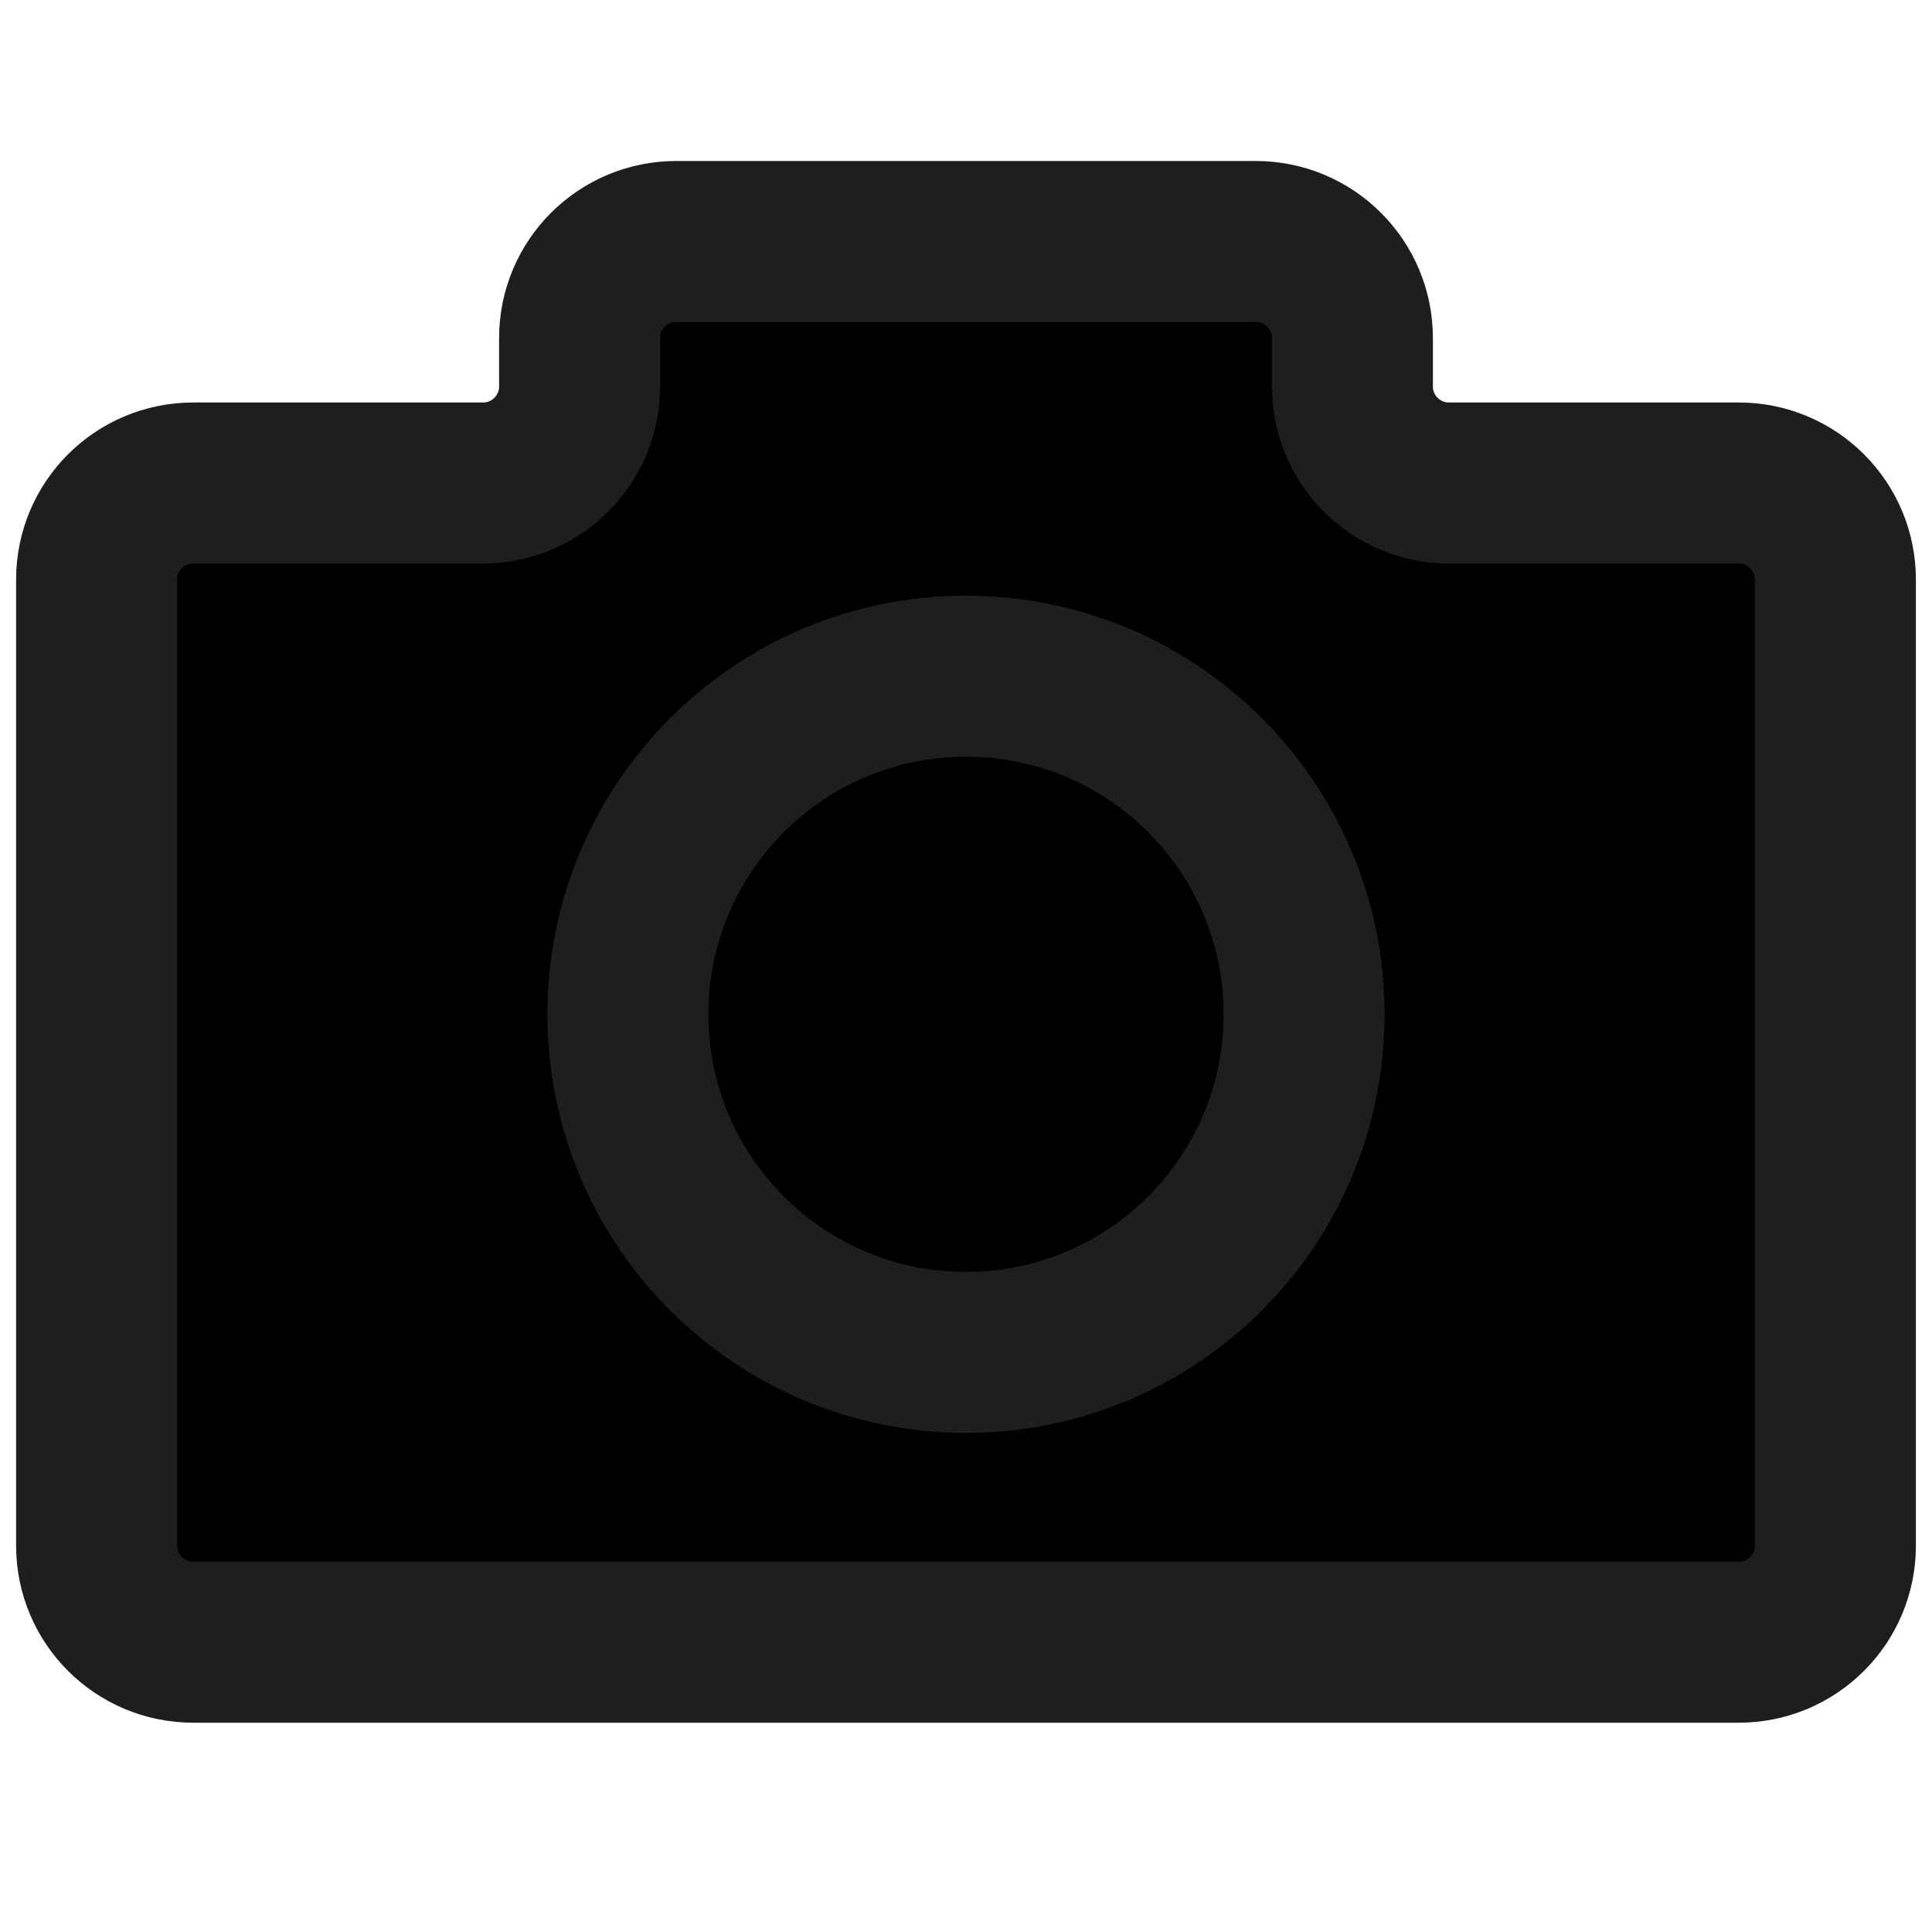
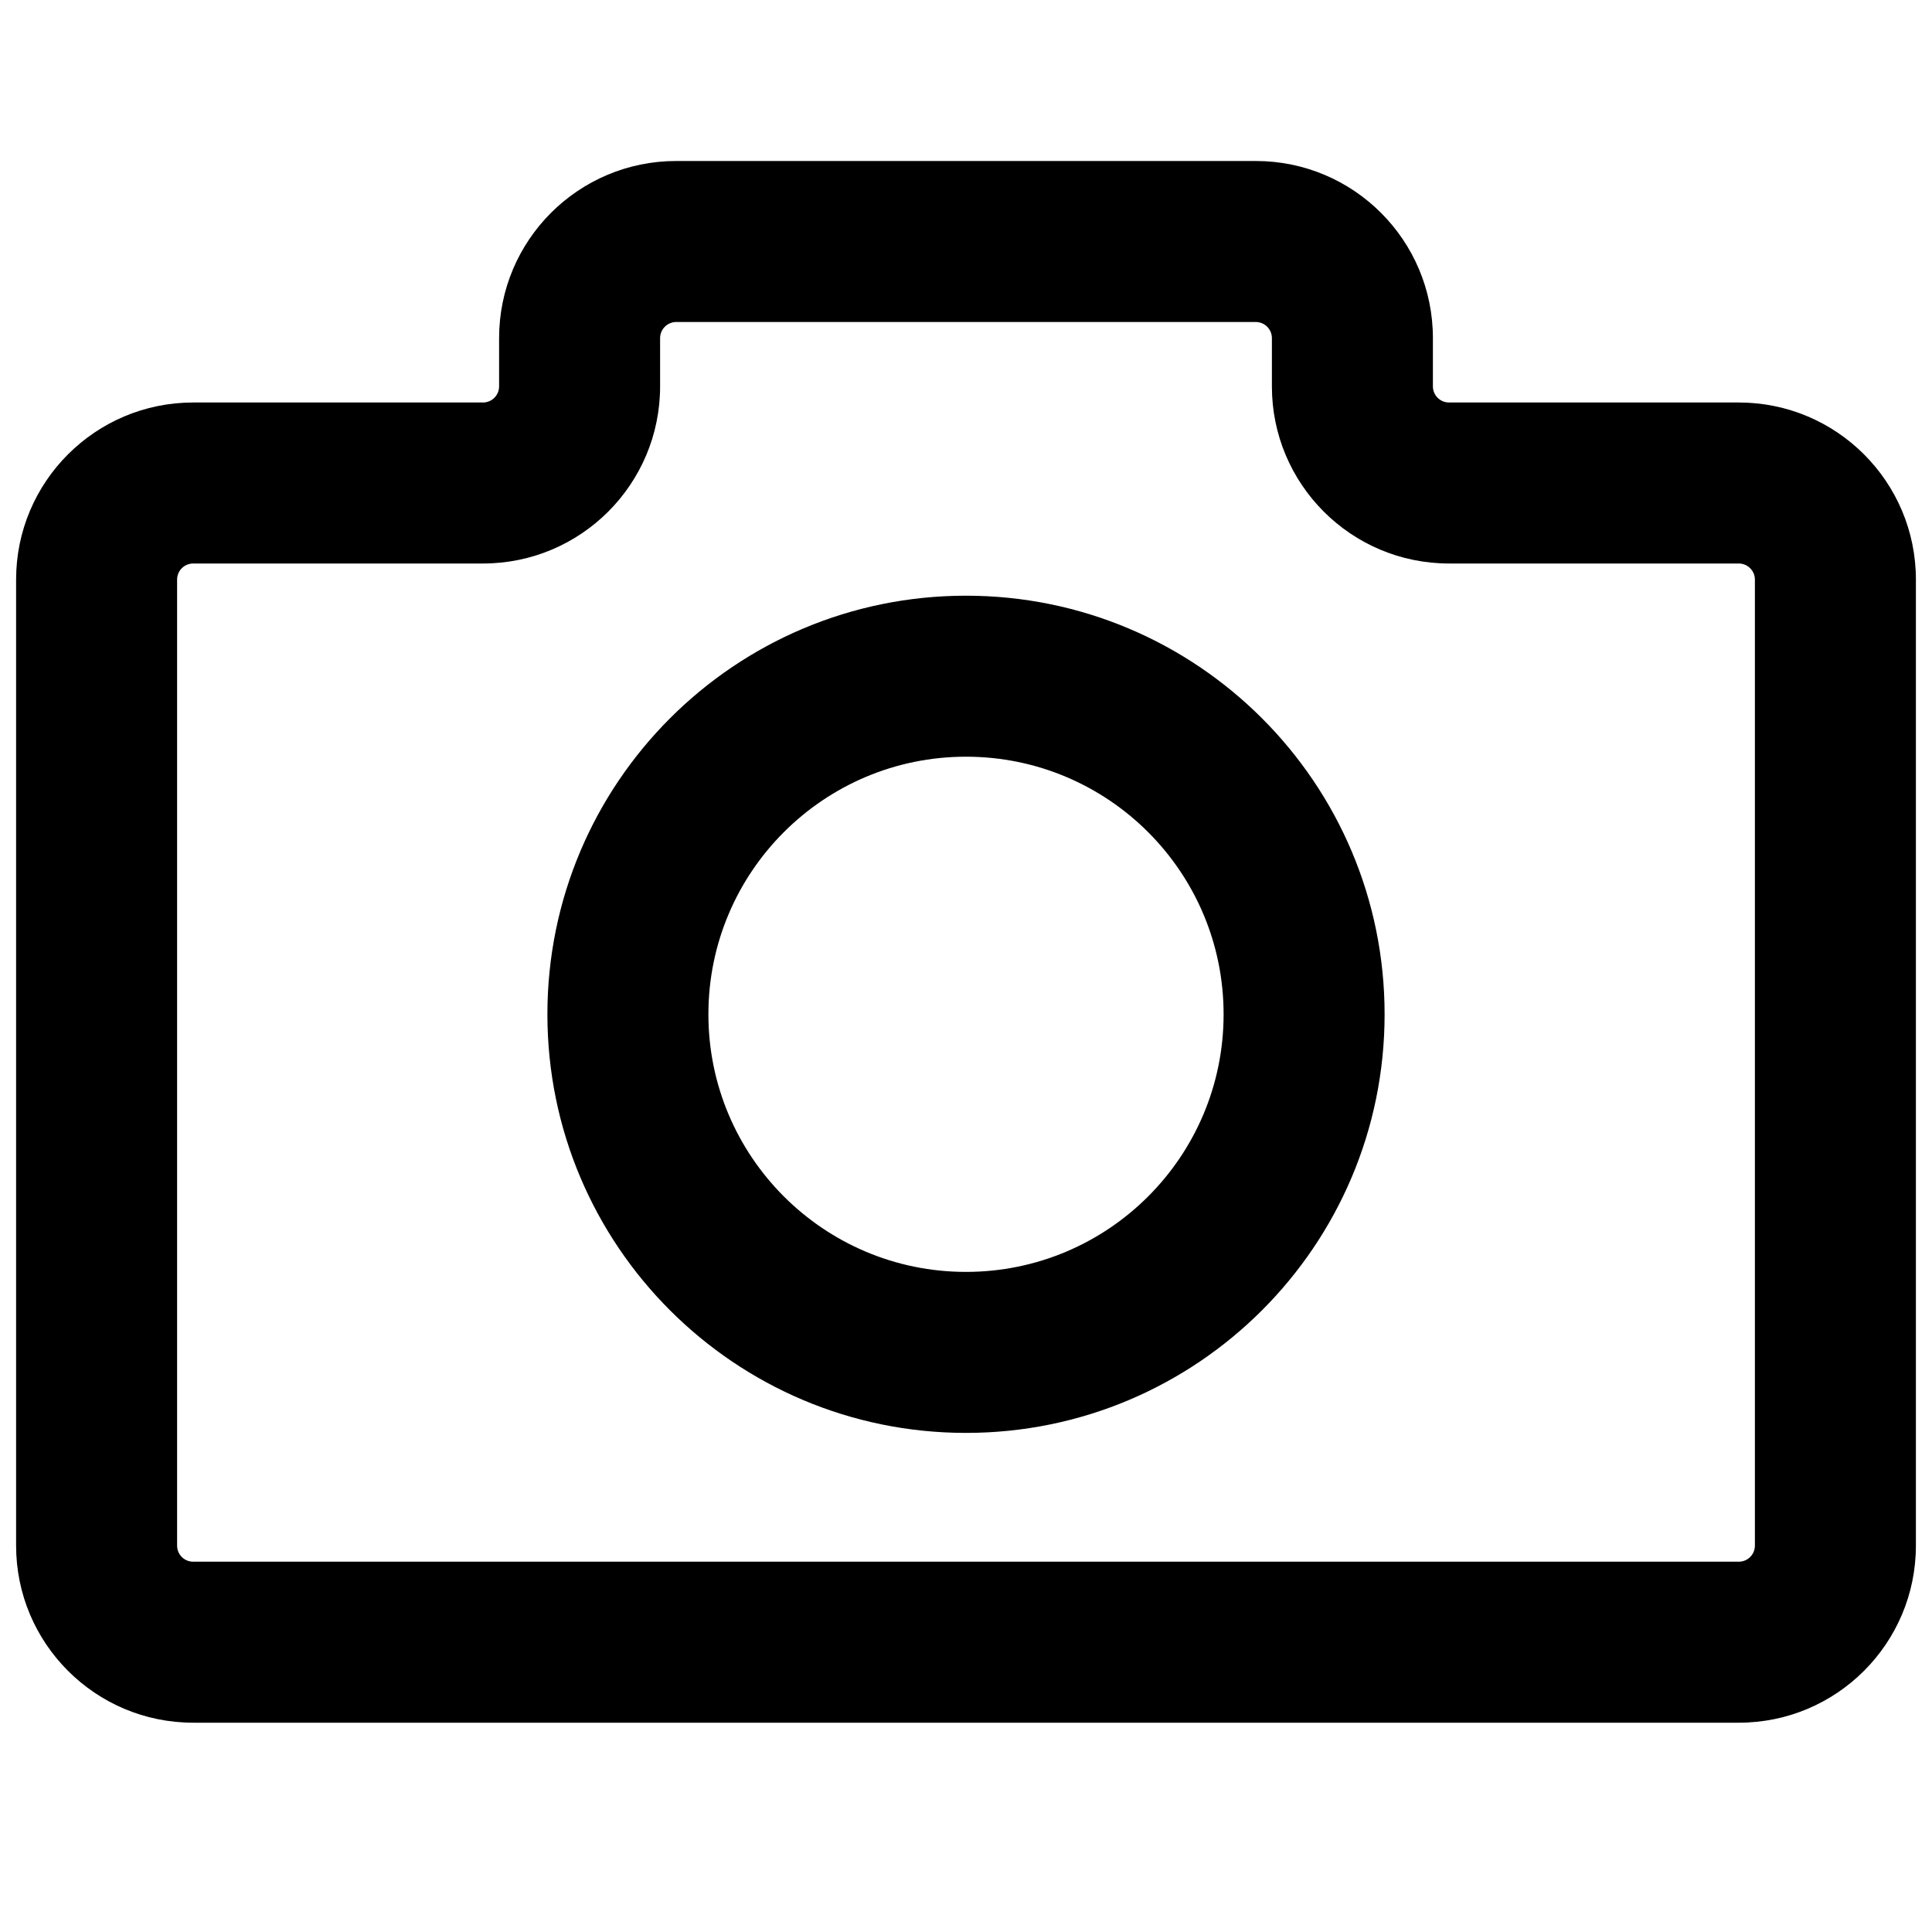
<svg xmlns="http://www.w3.org/2000/svg" width="24" height="24" viewBox="0 0 24 24" fill="currentColor">
-   <path d="M1.2 7.2C1.2 6.537 1.737 6 2.4 6H6C6.663 6 7.2 5.463 7.2 4.8V4.2C7.2 3.537 7.737 3 8.4 3H15.6C16.263 3 16.8 3.537 16.8 4.2V4.8C16.8 5.463 17.337 6 18 6H21.6C22.263 6 22.8 6.537 22.8 7.2V19.2C22.8 19.863 22.263 20.4 21.6 20.4H2.4C1.737 20.4 1.2 19.863 1.2 19.2V7.2Z" stroke="#1D1E1F" stroke-width="2" />
-   <circle cx="12" cy="12.6" r="4.2" stroke="#1D1E1F" stroke-width="2" />
+   <path fill-rule="evenodd" clip-rule="evenodd" d="M8.4 4C8.29 4 8.2 4.09 8.2 4.2V4.8C8.2 6.015 7.215 7 6 7H2.4C2.289 7 2.2 7.09 2.2 7.2V19.2C2.2 19.311 2.289 19.4 2.4 19.4H21.6C21.71 19.4 21.8 19.311 21.8 19.2V7.2C21.8 7.09 21.71 7 21.6 7H18C16.785 7 15.8 6.015 15.8 4.8V4.2C15.8 4.09 15.71 4 15.6 4H8.4ZM6.2 4.2C6.2 2.985 7.185 2 8.4 2H15.6C16.815 2 17.8 2.985 17.8 4.2V4.8C17.8 4.91 17.89 5 18 5H21.6C22.815 5 23.8 5.985 23.8 7.2V19.2C23.8 20.415 22.815 21.4 21.6 21.4H2.4C1.185 21.4 0.2 20.415 0.2 19.2V7.2C0.2 5.985 1.185 5 2.4 5H6C6.11 5 6.2 4.91 6.2 4.8V4.2Z" />
+   <path fill-rule="evenodd" clip-rule="evenodd" d="M12 9.4C10.233 9.4 8.8 10.833 8.8 12.6C8.8 14.367 10.233 15.8 12 15.8C13.767 15.8 15.2 14.367 15.2 12.6C15.2 10.833 13.767 9.4 12 9.4ZM6.8 12.6C6.8 9.728 9.128 7.4 12 7.4C14.872 7.4 17.2 9.728 17.2 12.6C17.2 15.472 14.872 17.8 12 17.8C9.128 17.8 6.8 15.472 6.8 12.6Z" />
</svg>
